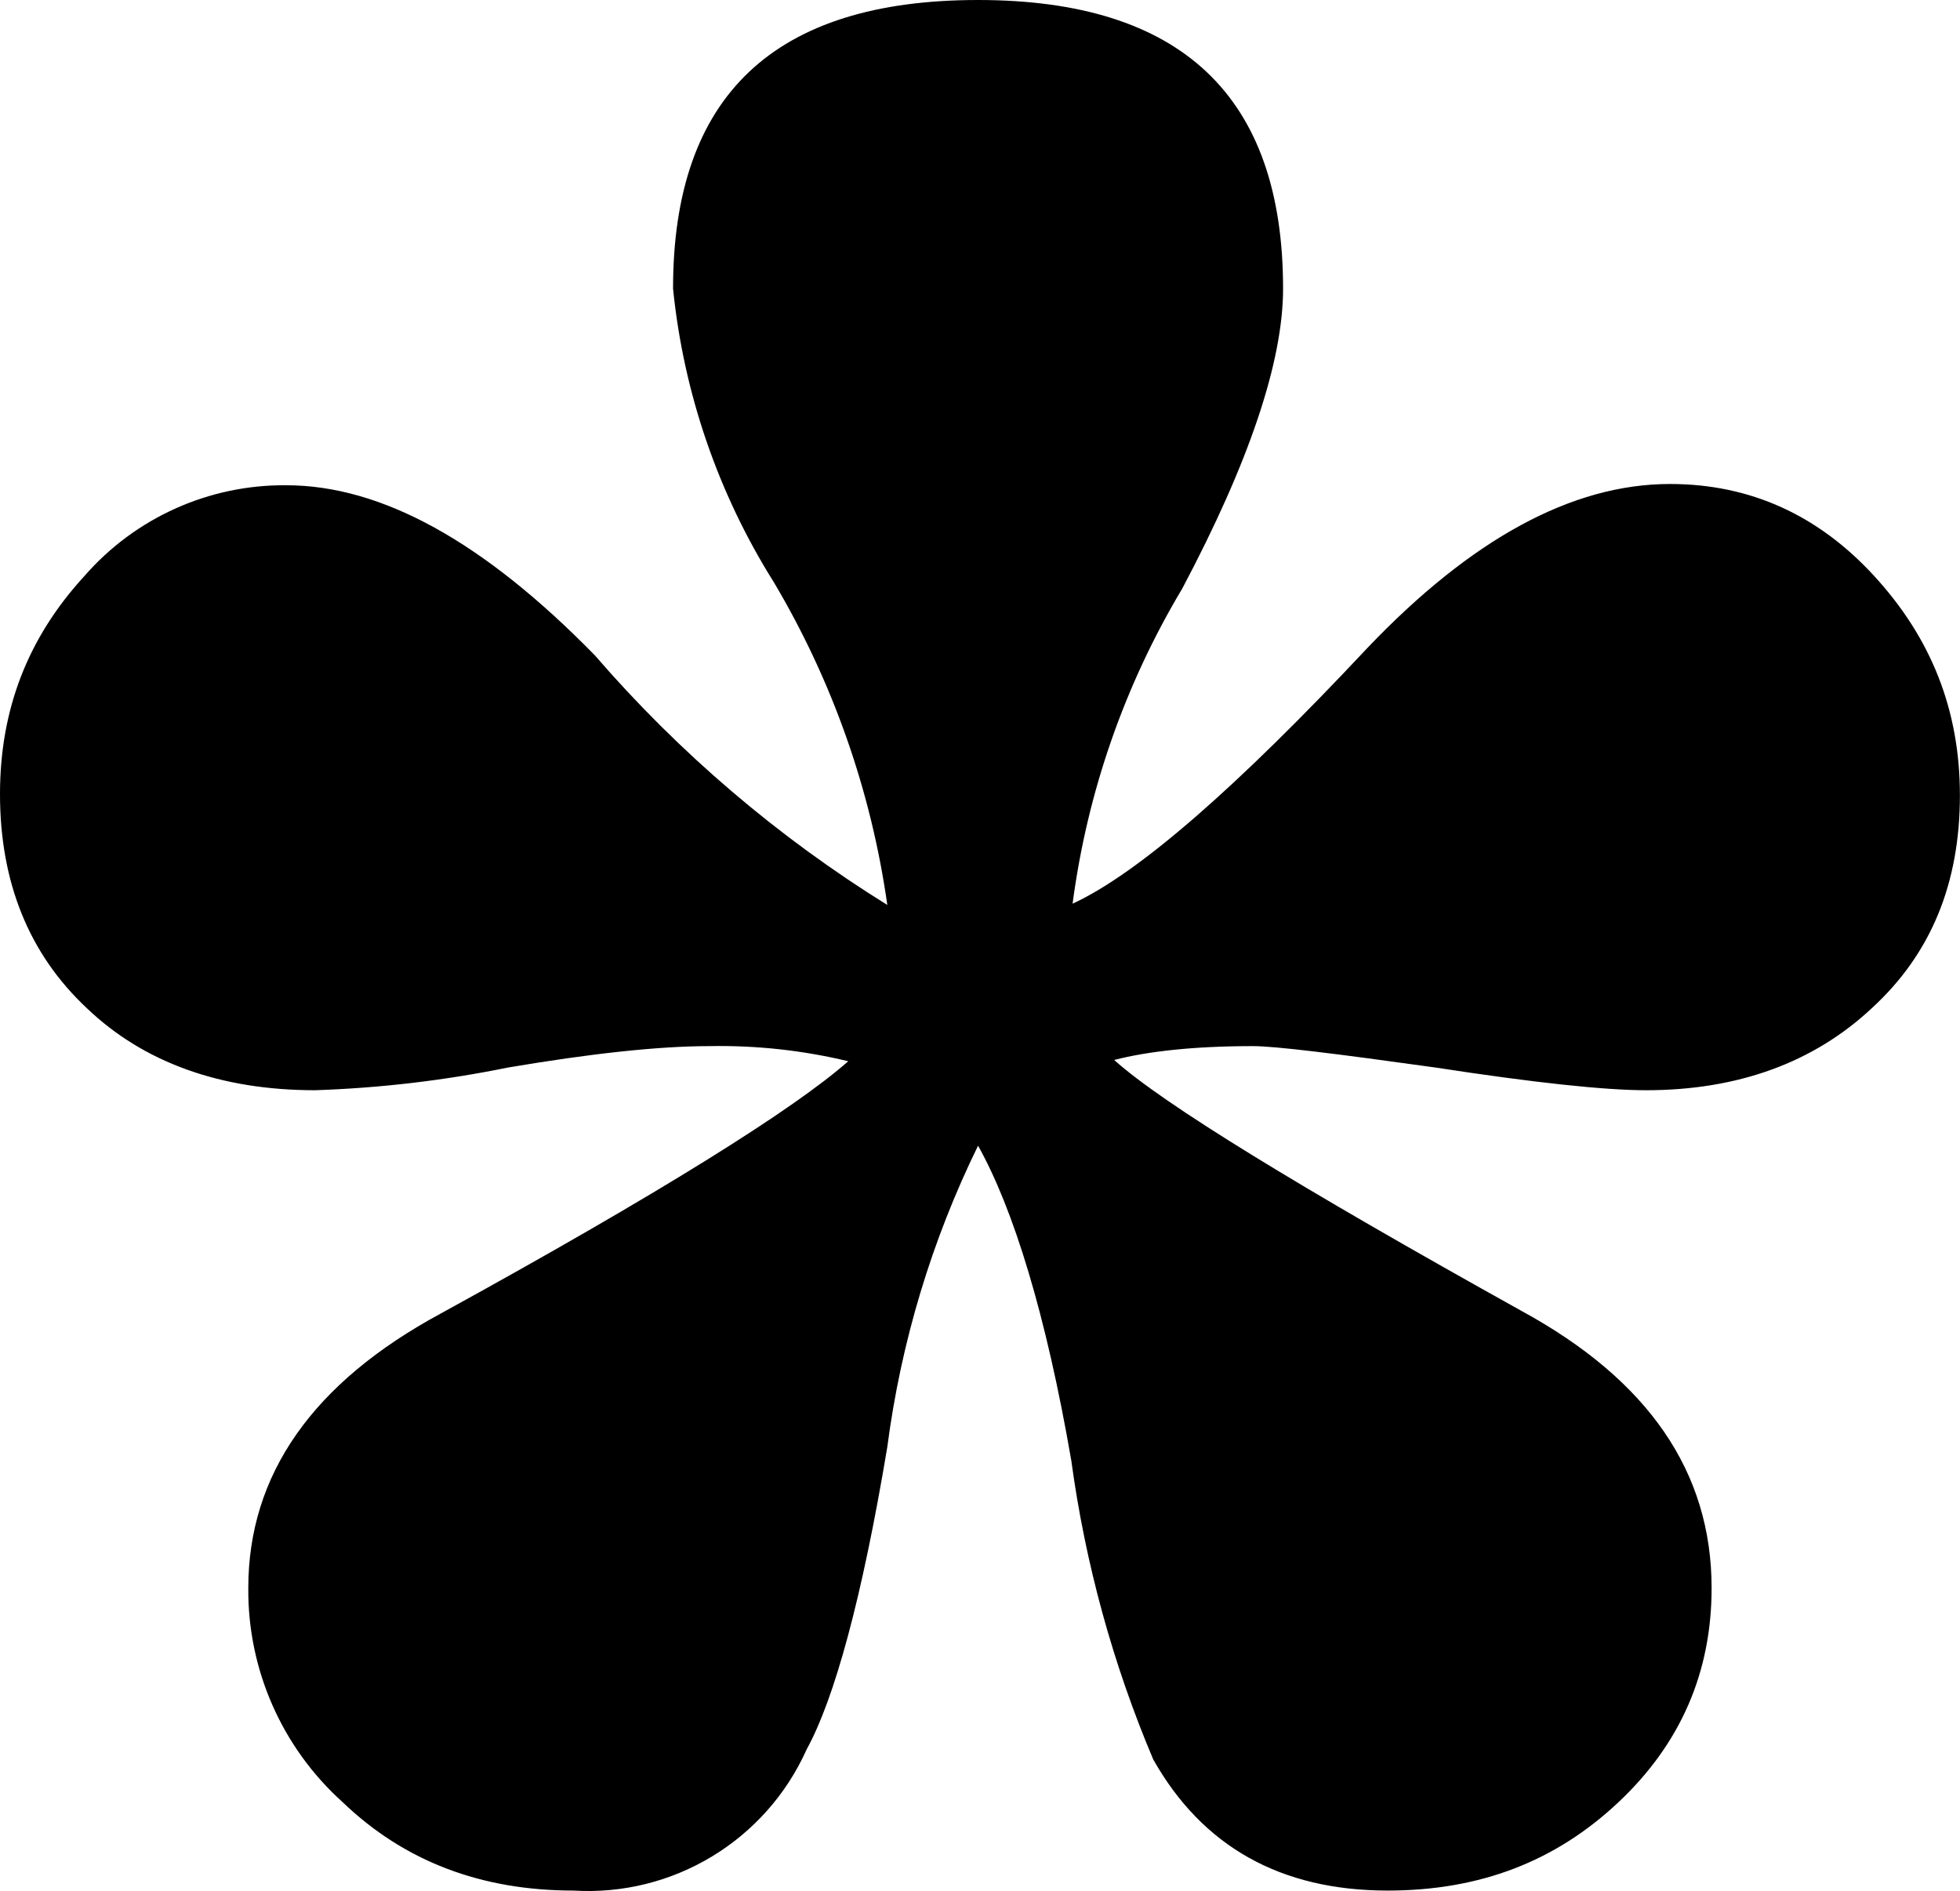
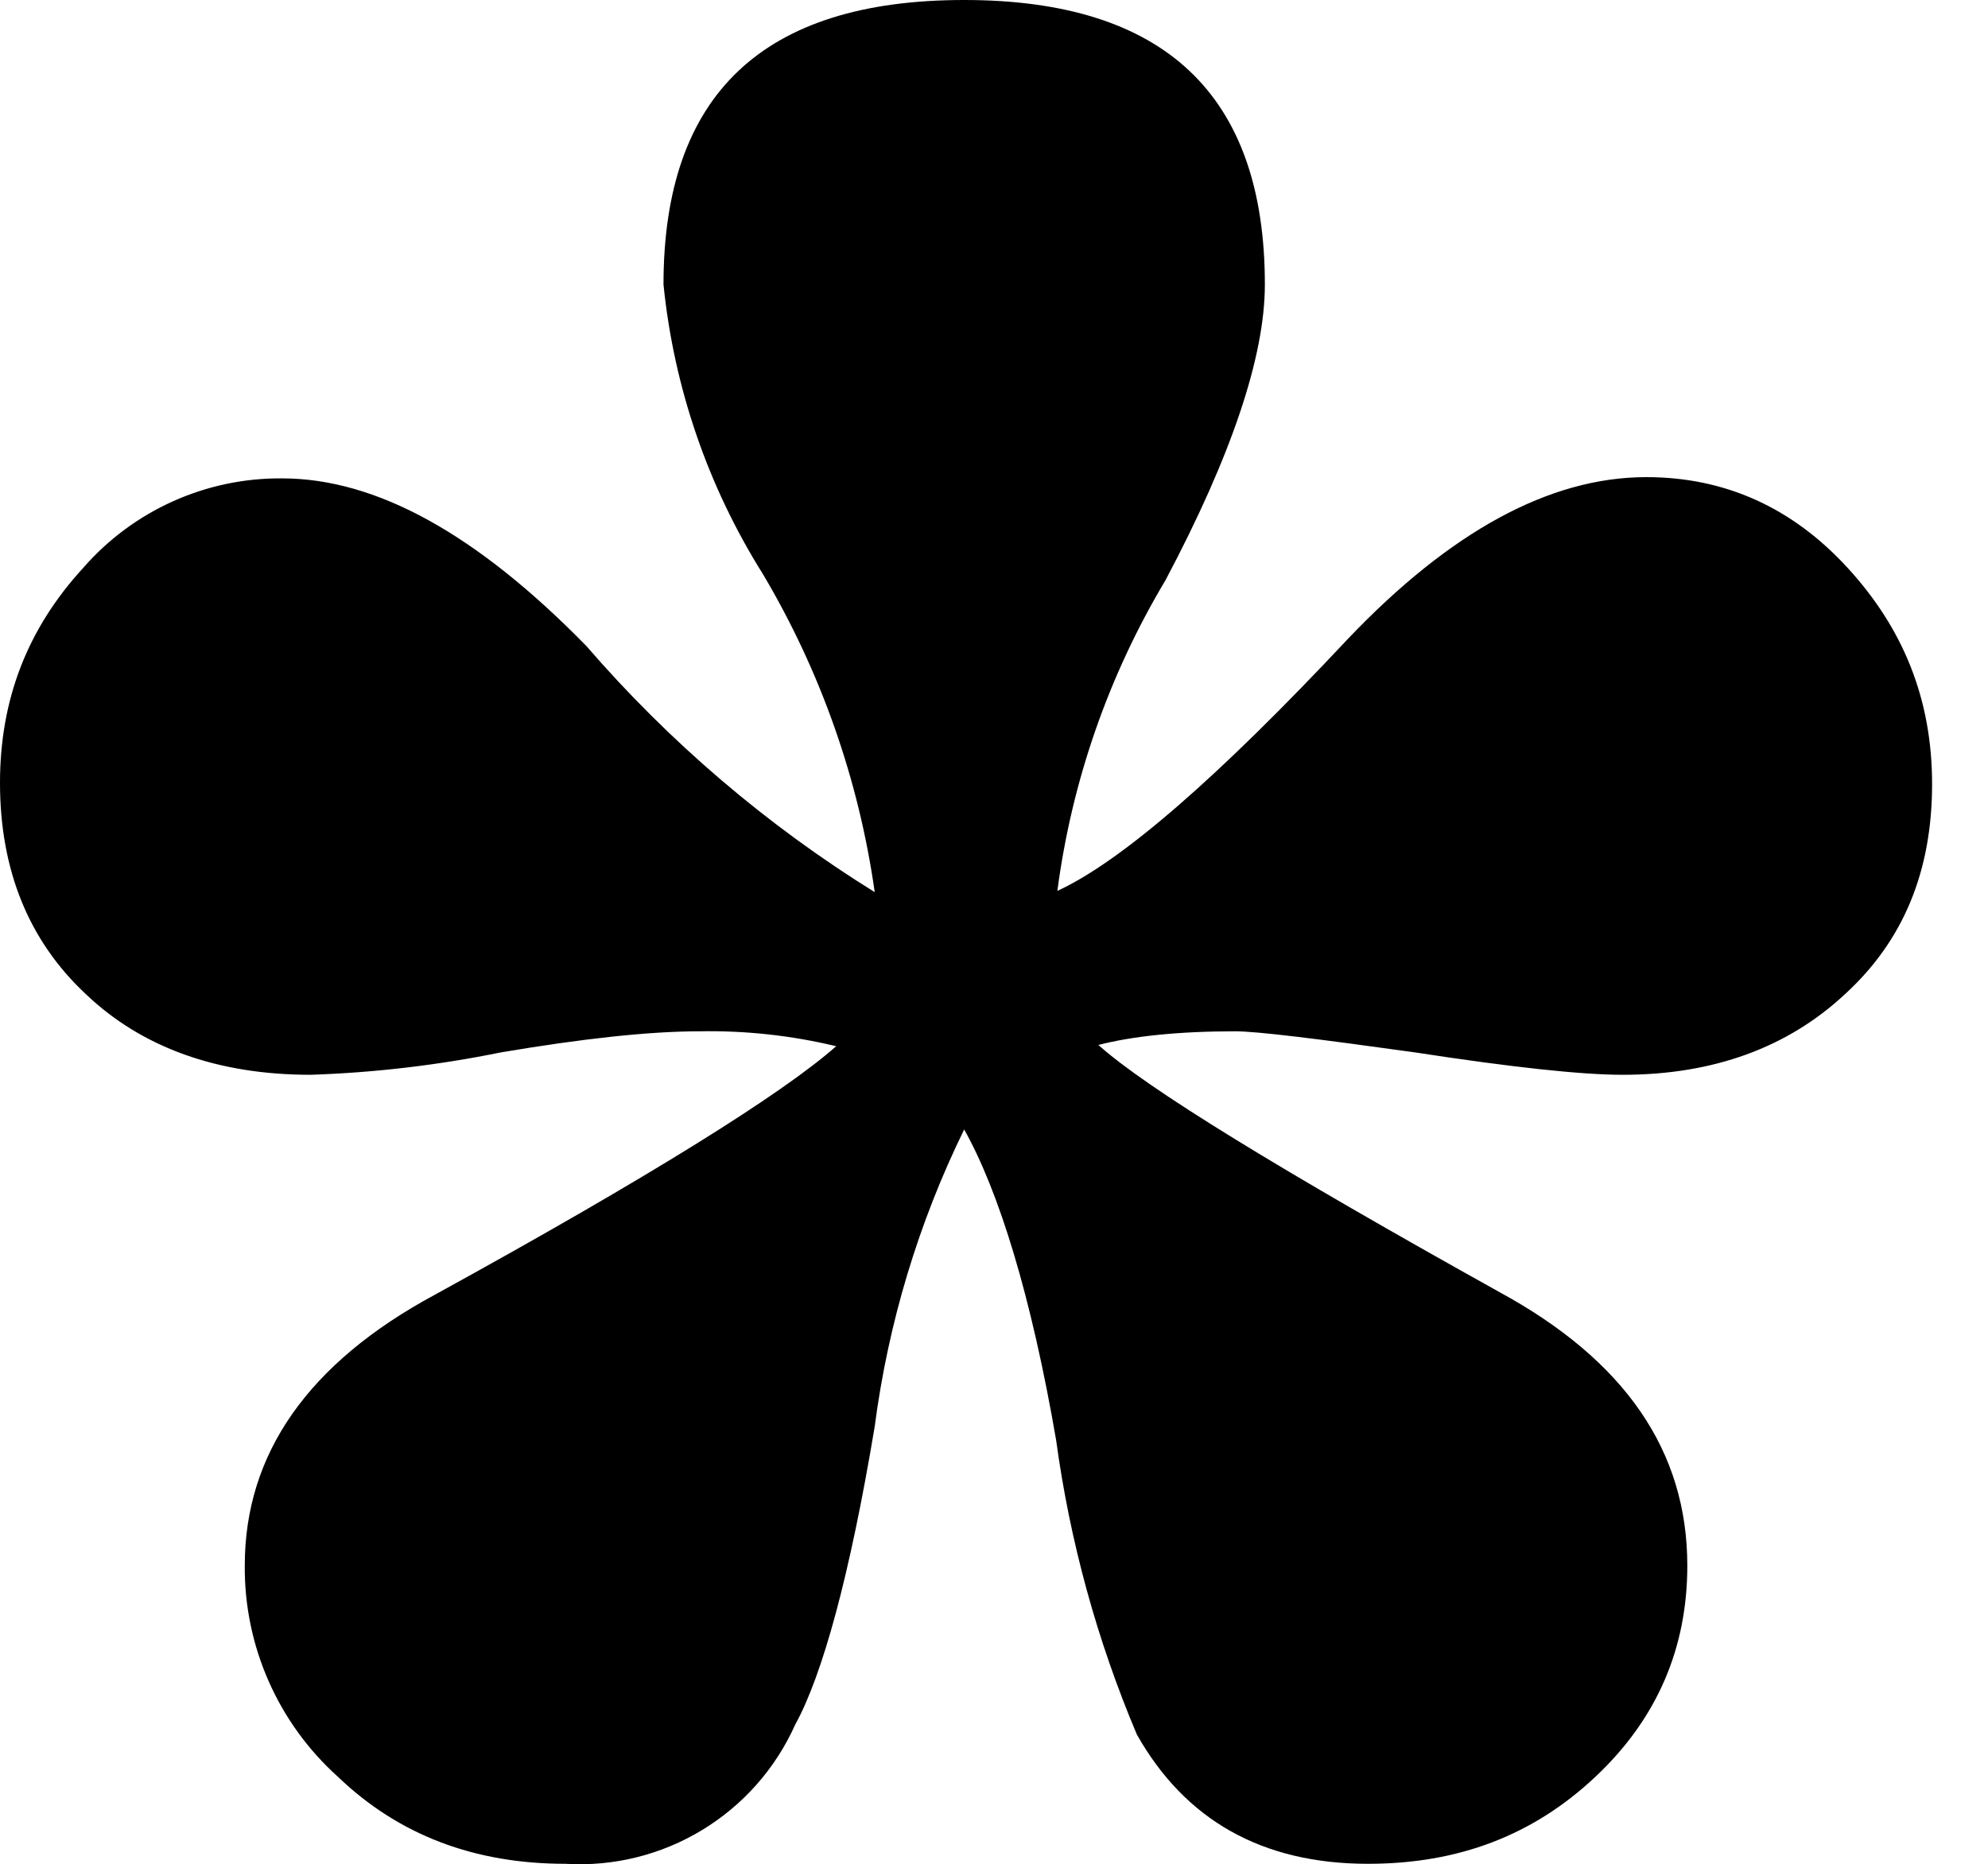
- <svg>
+ <svg viewBox="0 0 16 15">
  <path d="M10.18 2.29c0 .58-.27 1.38-.8 2.38a6.53 6.53 0 0 0-.87 2.5c.52-.24 1.3-.92 2.34-2.03.82-.86 1.62-1.3 2.4-1.3.64 0 1.18.25 1.62.73.45.49.68 1.06.68 1.74 0 .7-.23 1.26-.7 1.69-.46.43-1.06.65-1.79.65-.33 0-.89-.06-1.67-.18-.79-.11-1.27-.17-1.45-.17-.46 0-.83.04-1.1.11.39.35 1.47 1.01 3.23 1.99 1.01.55 1.51 1.28 1.51 2.2 0 .66-.24 1.23-.74 1.7s-1.1.7-1.83.7c-.85 0-1.47-.35-1.86-1.04a9.3 9.3 0 0 1-.65-2.37c-.2-1.16-.46-2-.74-2.5a7.7 7.7 0 0 0-.72 2.39c-.2 1.2-.42 2-.64 2.4A1.9 1.9 0 0 1 4.55 15c-.73 0-1.34-.23-1.83-.7a2.26 2.26 0 0 1-.75-1.7c0-.9.51-1.63 1.53-2.18 1.73-.95 2.8-1.62 3.23-2a4.36 4.36 0 0 0-1.1-.12c-.41 0-.95.06-1.6.17a9.2 9.2 0 0 1-1.53.18c-.75 0-1.36-.22-1.81-.65C.23 7.57 0 7 0 6.3c0-.67.22-1.24.67-1.73a2.1 2.1 0 0 1 1.6-.72c.76 0 1.57.45 2.45 1.35a10.12 10.12 0 0 0 2.32 1.98 6.91 6.91 0 0 0-.9-2.56 5.4 5.4 0 0 1-.8-2.33C5.34.76 6.14 0 7.76 0c1.61 0 2.42.76 2.42 2.29Z" fill="currentColor" />
</svg>
